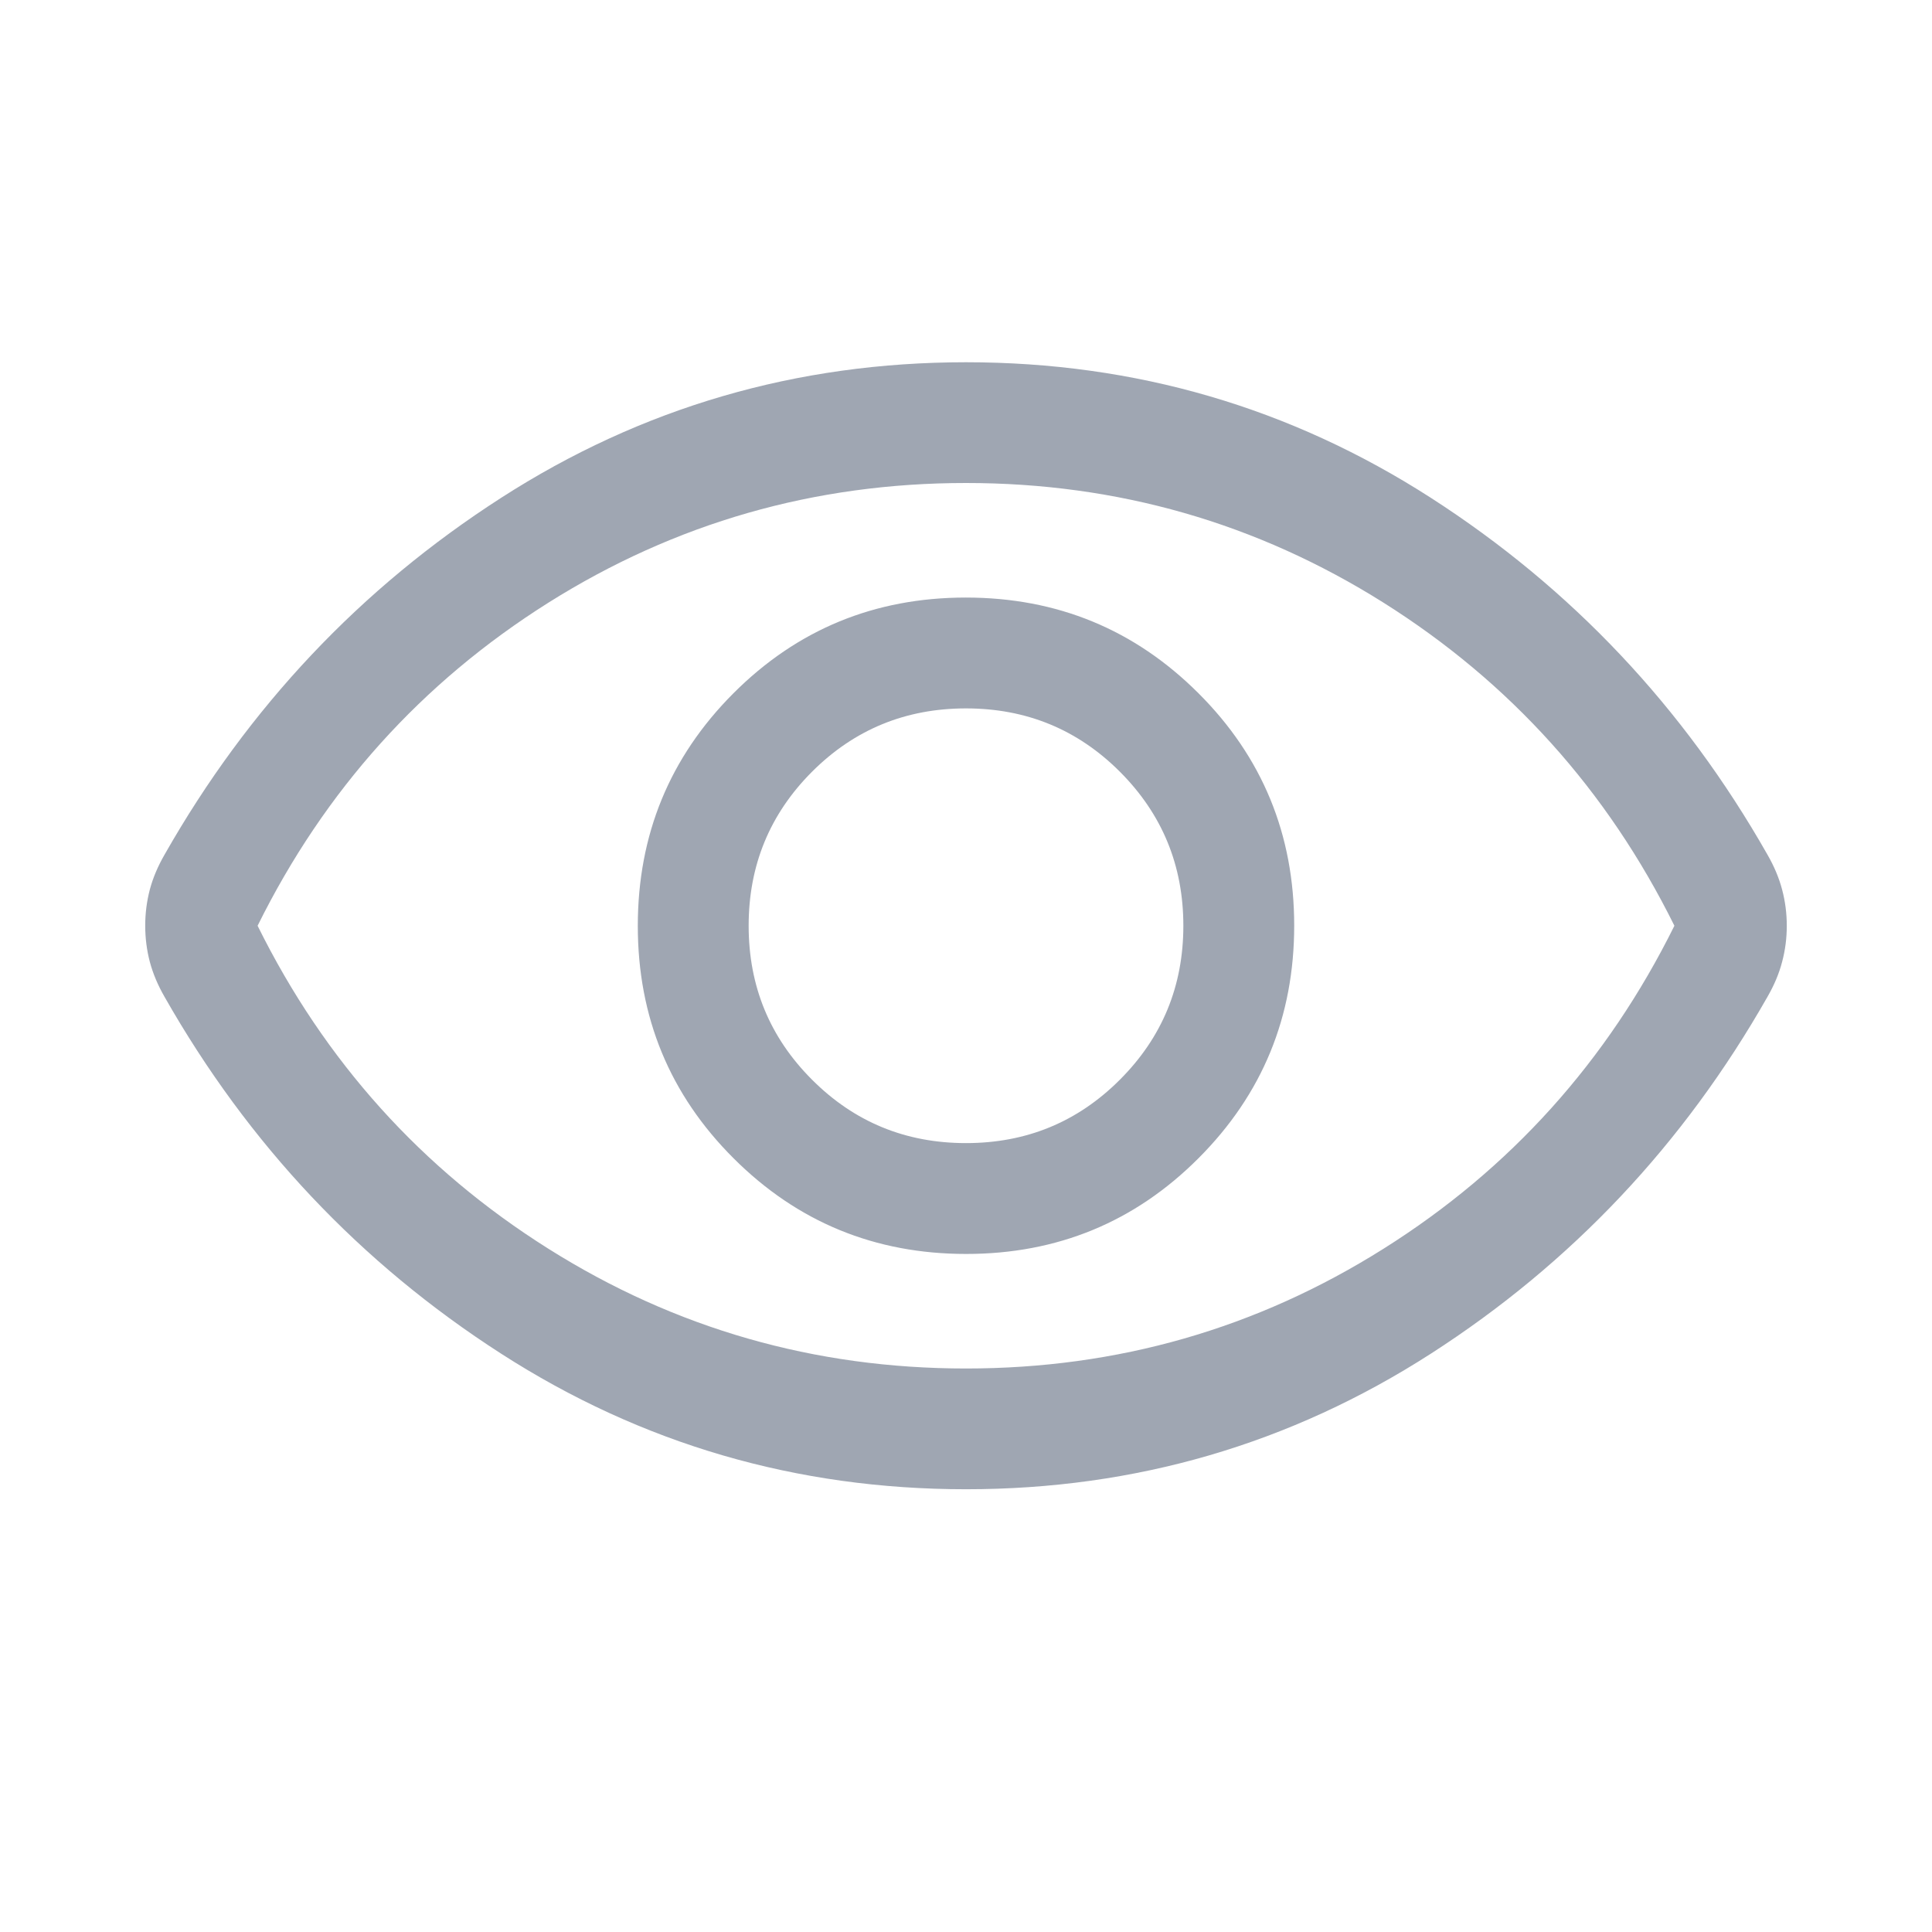
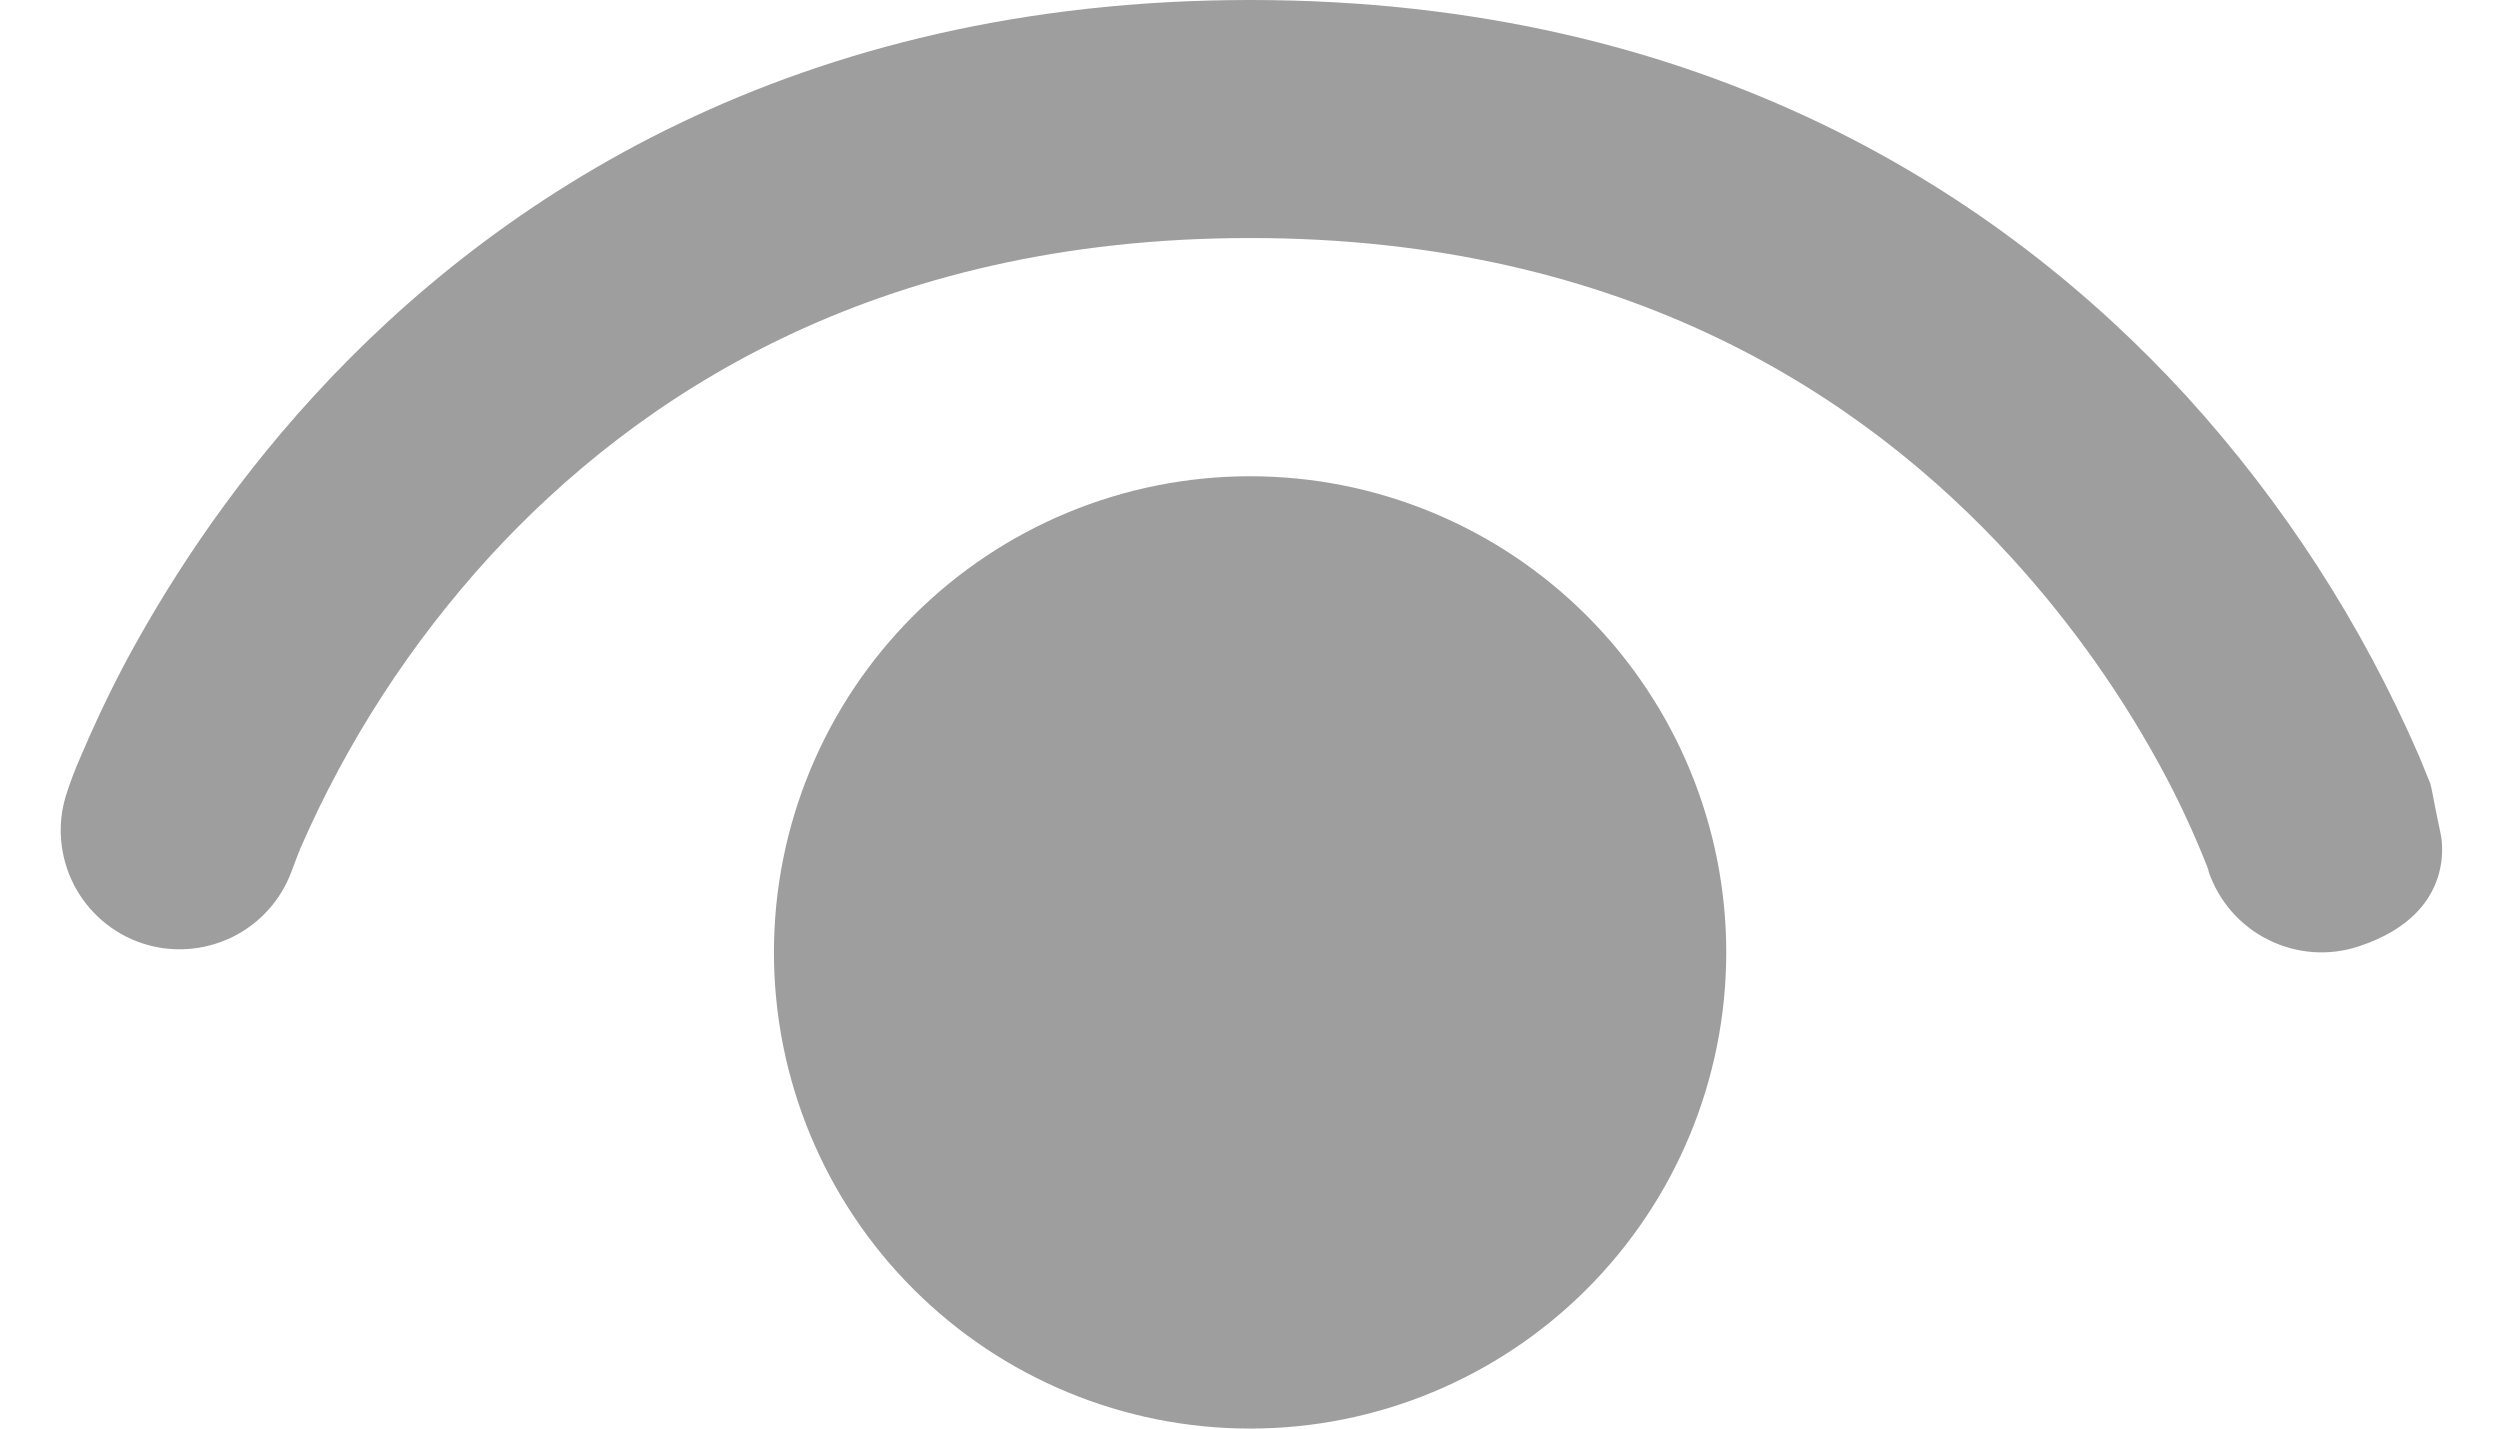
- <svg xmlns="http://www.w3.org/2000/svg" width="24" height="24" viewBox="0 0 24 24" fill="none">
-   <g id="visibility_FILL0_wght300_GRAD0_opsz24 1">
-     <path id="Vector" d="M12.002 15.577C13.135 15.577 14.098 15.18 14.889 14.387C15.681 13.594 16.077 12.631 16.077 11.498C16.077 10.365 15.68 9.402 14.887 8.611C14.094 7.819 13.131 7.423 11.998 7.423C10.864 7.423 9.902 7.82 9.11 8.613C8.319 9.406 7.923 10.369 7.923 11.502C7.923 12.635 8.32 13.598 9.113 14.389C9.906 15.181 10.869 15.577 12.002 15.577ZM12 14.2C11.25 14.2 10.612 13.938 10.087 13.412C9.562 12.887 9.3 12.25 9.3 11.5C9.3 10.75 9.562 10.113 10.087 9.587C10.612 9.062 11.25 8.8 12 8.8C12.75 8.8 13.387 9.062 13.912 9.587C14.437 10.113 14.7 10.75 14.7 11.5C14.7 12.25 14.437 12.887 13.912 13.412C13.387 13.938 12.75 14.2 12 14.2ZM12 18.5C9.895 18.5 7.969 17.938 6.224 16.815C4.478 15.692 3.085 14.215 2.044 12.383C1.961 12.239 1.9 12.094 1.861 11.948C1.823 11.803 1.804 11.653 1.804 11.499C1.804 11.346 1.823 11.197 1.861 11.051C1.9 10.905 1.961 10.761 2.044 10.617C3.085 8.785 4.478 7.308 6.224 6.185C7.969 5.062 9.895 4.5 12 4.5C14.105 4.5 16.03 5.062 17.776 6.185C19.521 7.308 20.915 8.785 21.956 10.617C22.039 10.761 22.1 10.906 22.138 11.051C22.177 11.197 22.196 11.347 22.196 11.501C22.196 11.654 22.177 11.803 22.138 11.949C22.1 12.095 22.039 12.239 21.956 12.383C20.915 14.215 19.521 15.692 17.776 16.815C16.03 17.938 14.105 18.5 12 18.5ZM12 17C13.883 17 15.612 16.504 17.187 15.512C18.762 14.521 19.966 13.183 20.8 11.5C19.966 9.817 18.762 8.479 17.187 7.487C15.612 6.496 13.883 6 12 6C10.117 6 8.387 6.496 6.812 7.487C5.237 8.479 4.033 9.817 3.2 11.5C4.033 13.183 5.237 14.521 6.812 15.512C8.387 16.504 10.117 17 12 17Z" fill="#9FA6B2" />
-   </g>
+ <svg xmlns="http://www.w3.org/2000/svg" width="14" height="8" viewBox="0 0 14 8" fill="none">
+   <path d="M1.633 4.879C1.573 5.042 1.452 5.175 1.296 5.25C1.139 5.325 0.96 5.337 0.795 5.282C0.631 5.227 0.494 5.11 0.414 4.955C0.335 4.801 0.318 4.622 0.369 4.456C0.392 4.383 0.42 4.309 0.451 4.239C0.505 4.112 0.583 3.937 0.691 3.731C0.911 3.317 1.254 2.767 1.759 2.216C2.779 1.103 4.45 0 7.001 0C9.551 0 11.222 1.103 12.242 2.216C12.786 2.813 13.228 3.497 13.549 4.239L13.61 4.389C13.614 4.4 13.627 4.469 13.64 4.536L13.667 4.667C13.667 4.667 13.779 5.111 13.211 5.299C13.044 5.355 12.861 5.342 12.703 5.263C12.545 5.185 12.425 5.047 12.368 4.88V4.876L12.361 4.855C12.293 4.683 12.217 4.516 12.131 4.353C11.894 3.906 11.601 3.491 11.259 3.117C10.446 2.231 9.117 1.333 7.001 1.333C4.885 1.333 3.555 2.231 2.742 3.117C2.301 3.6 1.943 4.152 1.682 4.751C1.668 4.785 1.655 4.82 1.642 4.855L1.633 4.879ZM4.334 5.333C4.334 4.626 4.615 3.948 5.115 3.448C5.615 2.948 6.293 2.667 7.001 2.667C7.708 2.667 8.386 2.948 8.886 3.448C9.386 3.948 9.667 4.626 9.667 5.333C9.667 6.041 9.386 6.719 8.886 7.219C8.386 7.719 7.708 8 7.001 8C6.293 8 5.615 7.719 5.115 7.219C4.615 6.719 4.334 6.041 4.334 5.333Z" fill="#9E9E9E" />
</svg>
